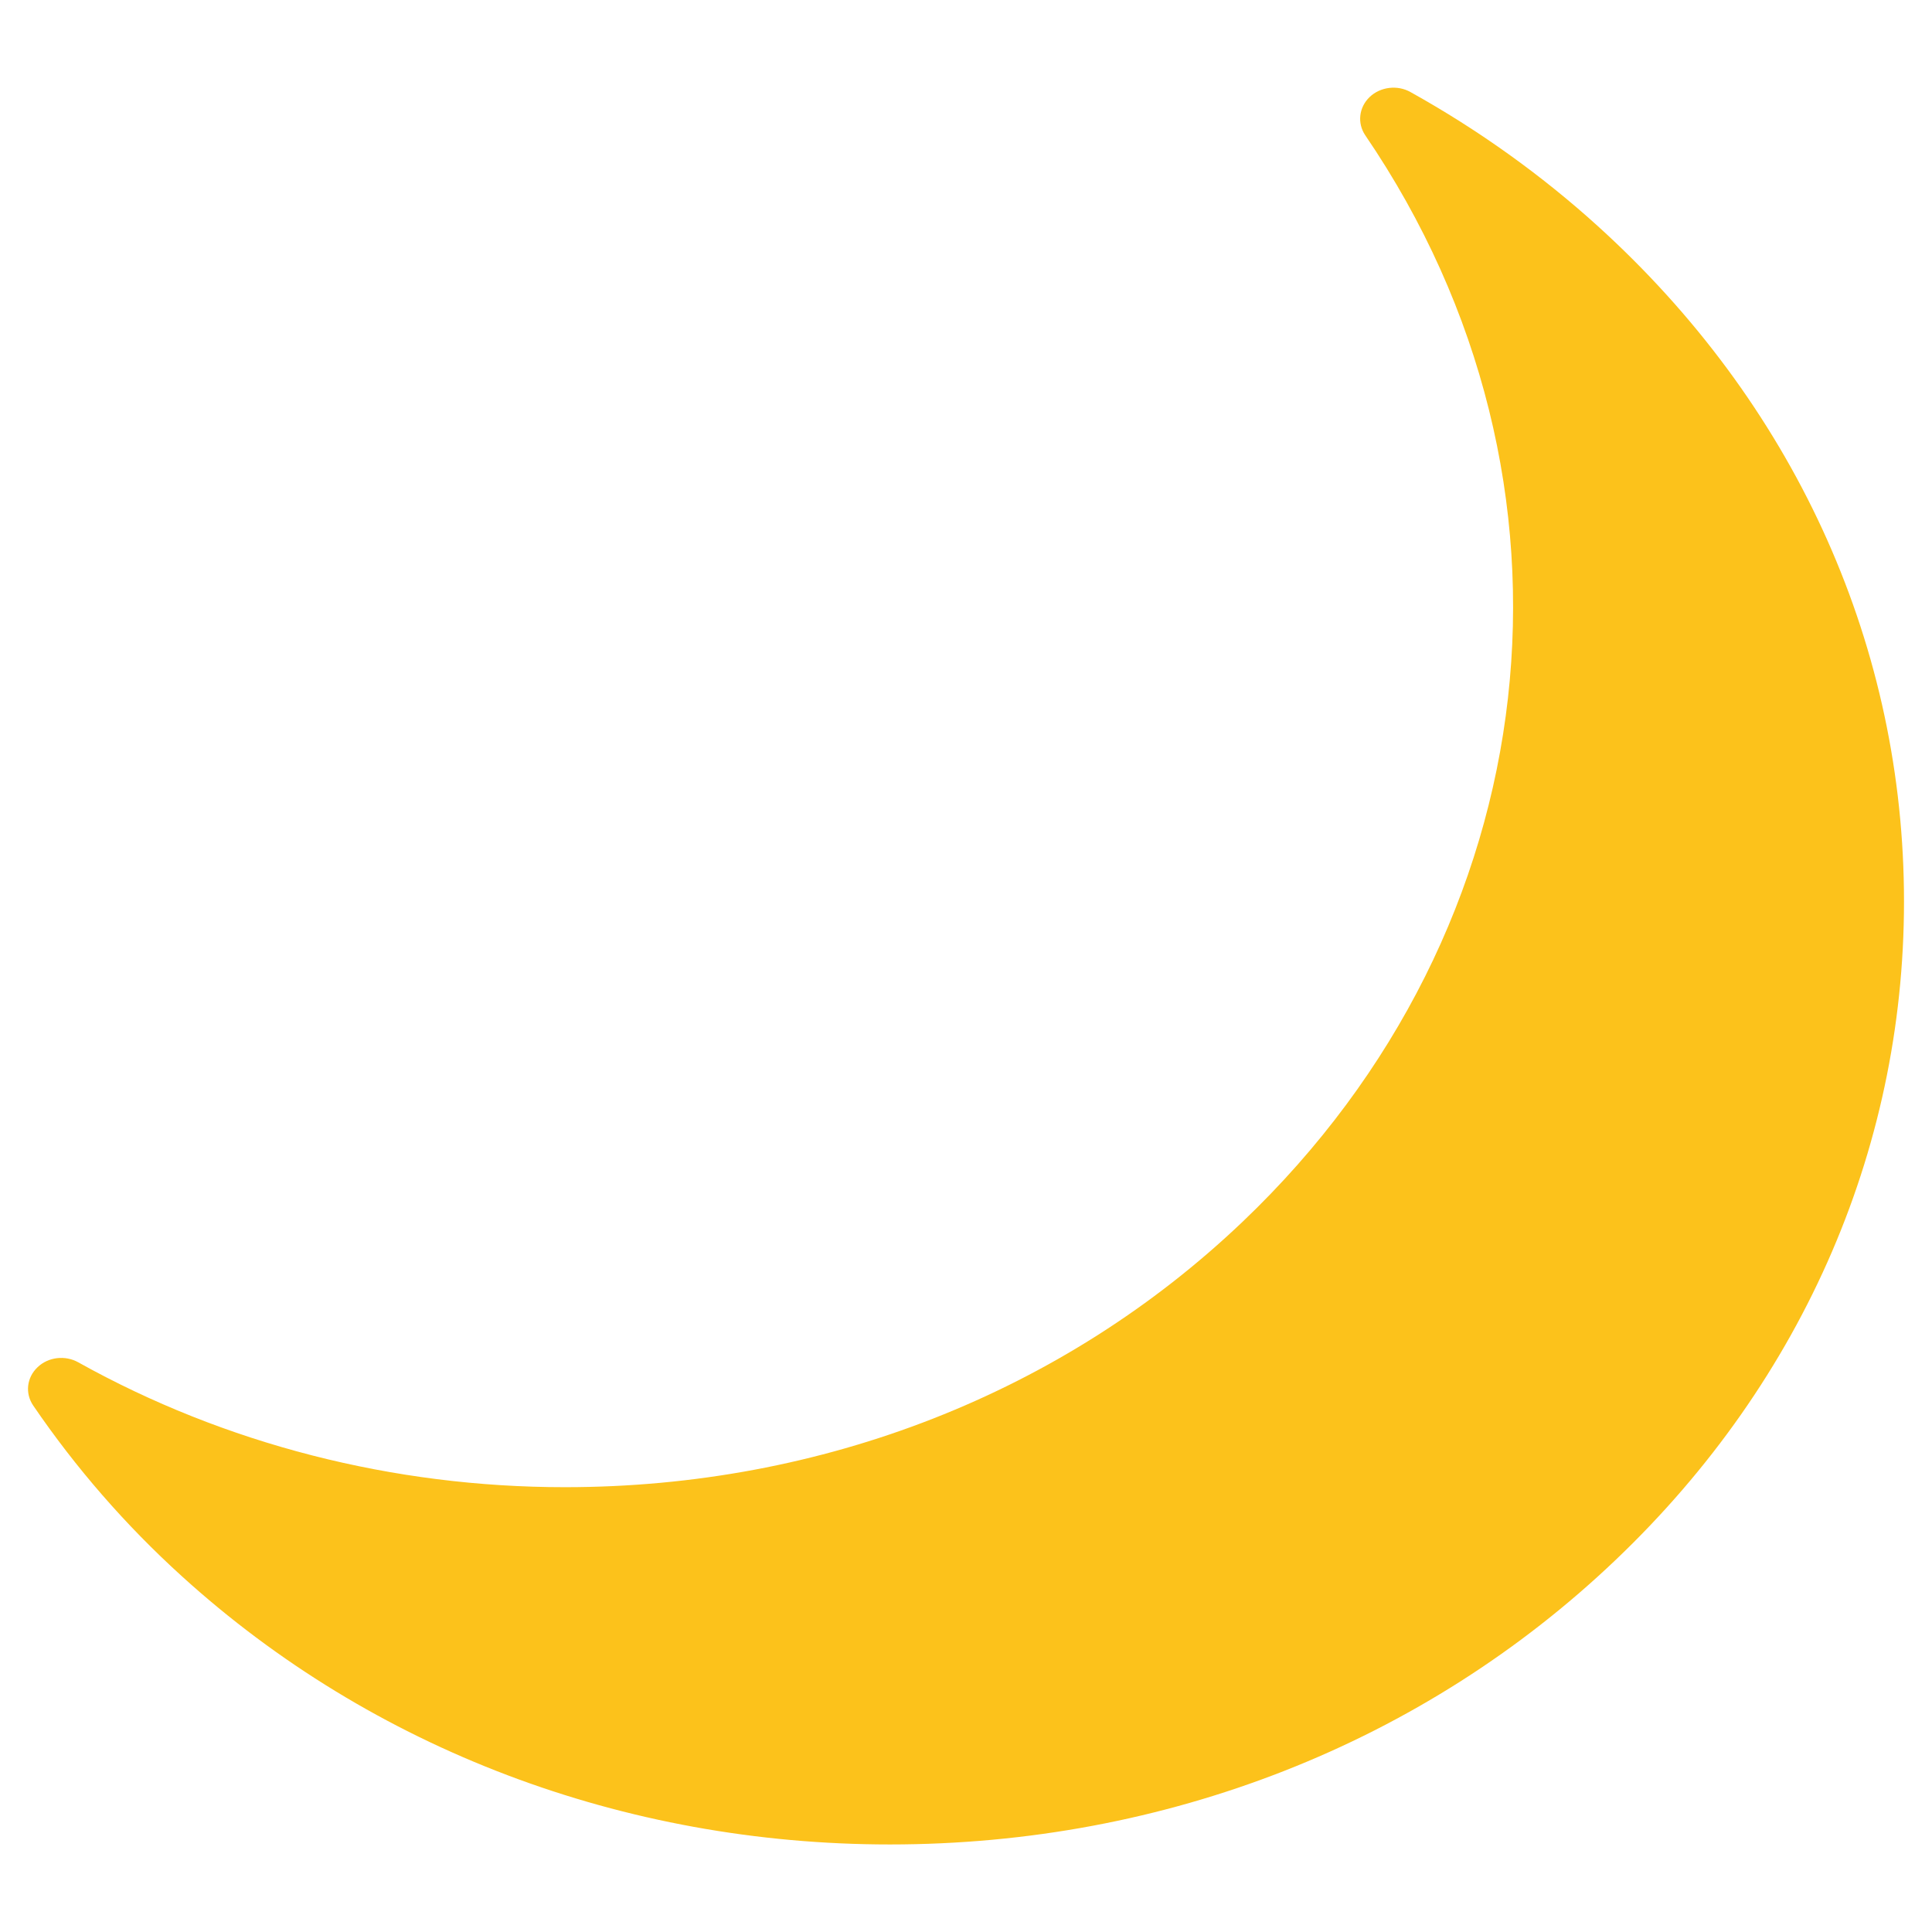
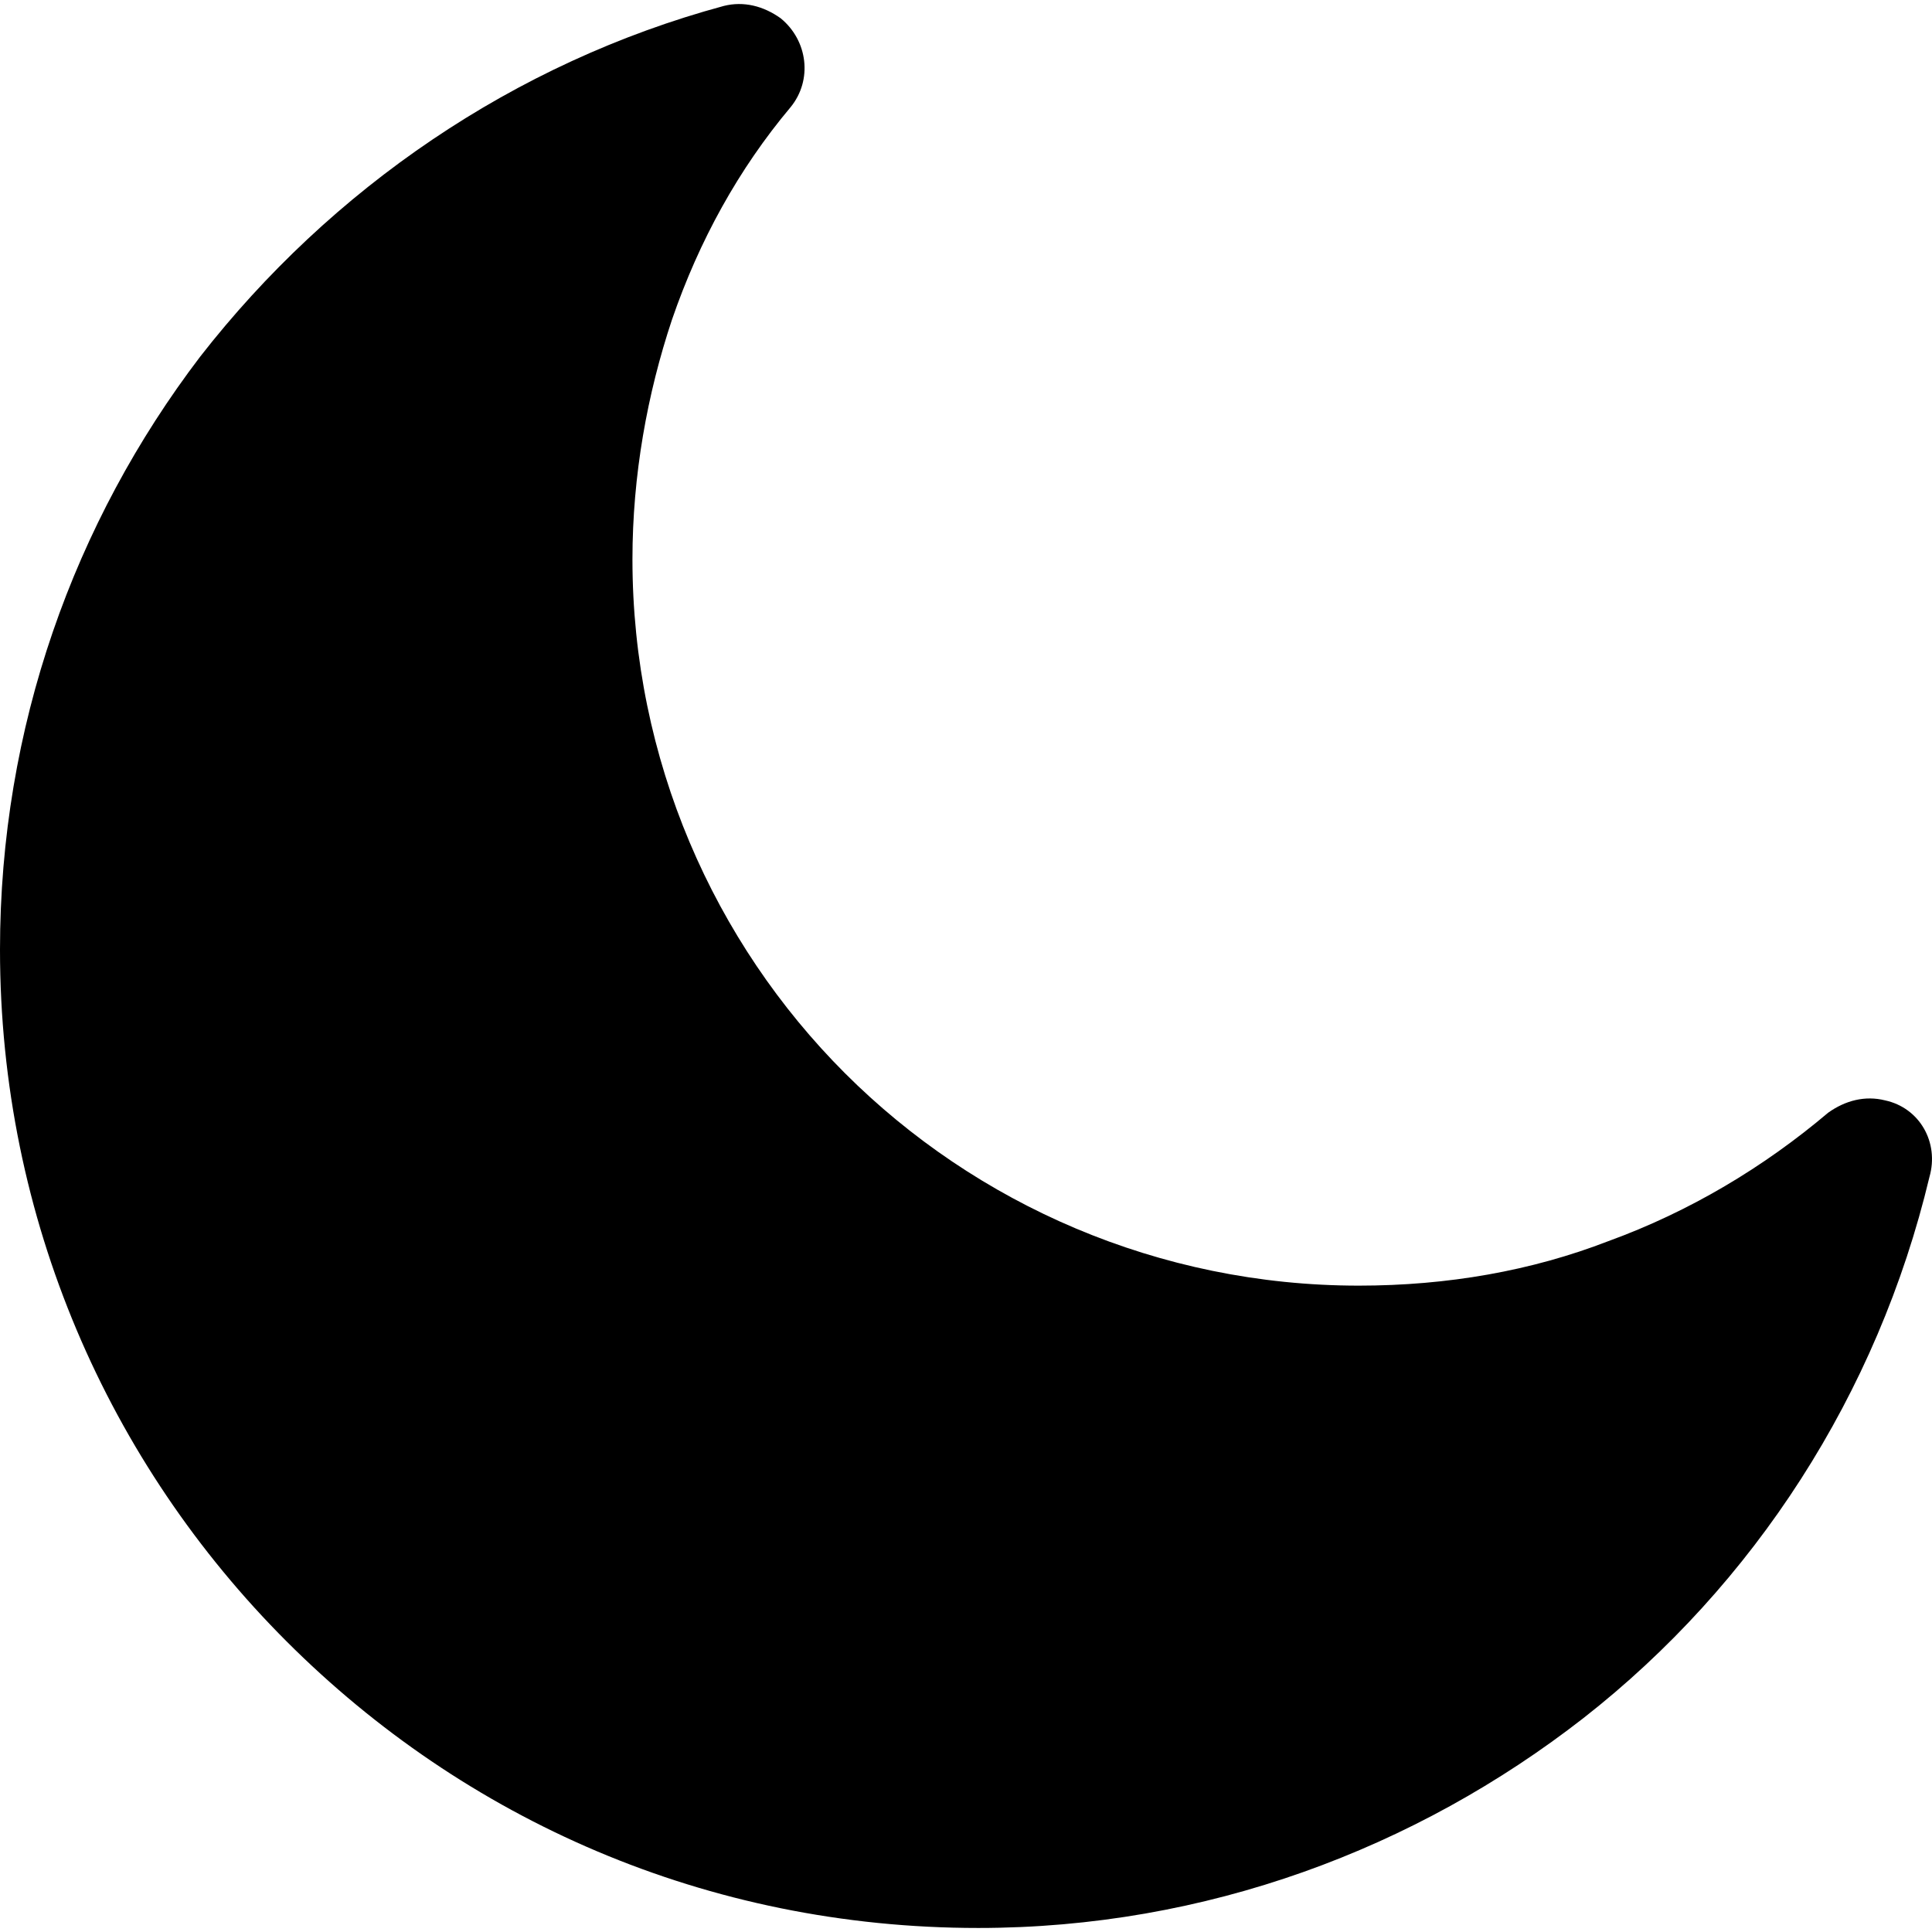
- <svg xmlns="http://www.w3.org/2000/svg" width="128" height="128" style="enable-background:new 0 0 128 128;">
-   <path d="M105.87,14.99c-3.74-3.39-7.91-6.38-12.42-8.89c-0.87-0.49-2-0.35-2.71,0.33 c-0.71,0.68-0.83,1.73-0.29,2.53c15.63,22.93,12.29,52.52-8.11,71.97c-11.9,11.35-27.85,17.6-44.91,17.6 c-11.39,0-22.54-2.86-32.24-8.27c-0.87-0.49-2-0.36-2.71,0.33c-0.71,0.68-0.83,1.72-0.28,2.53c2.81,4.12,6.12,7.93,9.86,11.32 c12.61,11.45,29.27,17.76,46.9,17.76c18.27,0,35.34-6.7,48.09-18.86c12.53-11.94,19.31-27.71,19.09-44.4 C125.92,42.25,118.72,26.64,105.87,14.99z" style="fill:#FCC21B;" />
+ <svg xmlns="http://www.w3.org/2000/svg" version="1.1" id="Capa_1" x="128px" y="128px" viewBox="0 0 312.812 312.812" style="enable-background:new 0 0 312.812 312.812;" xml:space="preserve">
+   <g>
+     <g>
+       <path d="M305.2,178.159c-3.2-0.8-6.4,0-9.2,2c-10.4,8.8-22.4,16-35.6,20.8c-12.4,4.8-26,7.2-40.4,7.2c-32.4,0-62-13.2-83.2-34.4    c-21.2-21.2-34.4-50.8-34.4-83.2c0-13.6,2.4-26.8,6.4-38.8c4.4-12.8,10.8-24.4,19.2-34.4c3.6-4.4,2.8-10.8-1.6-14.4    c-2.8-2-6-2.8-9.2-2c-34,9.2-63.6,29.6-84.8,56.8c-20.4,26.8-32.4,60-32.4,96c0,43.6,17.6,83.2,46.4,112s68,46.4,112,46.4    c36.8,0,70.8-12.8,98-34c27.6-21.6,47.6-52.4,56-87.6C314,184.959,310.8,179.359,305.2,178.159z" />
+     </g>
+   </g>
+   <g>
+ </g>
+   <g>
+ </g>
+   <g>
+ </g>
+   <g>
+ </g>
+   <g>
+ </g>
+   <g>
+ </g>
+   <g>
+ </g>
+   <g>
+ </g>
+   <g>
+ </g>
+   <g>
+ </g>
+   <g>
+ </g>
+   <g>
+ </g>
+   <g>
+ </g>
+   <g>
+ </g>
+   <g>
+ </g>
</svg>
